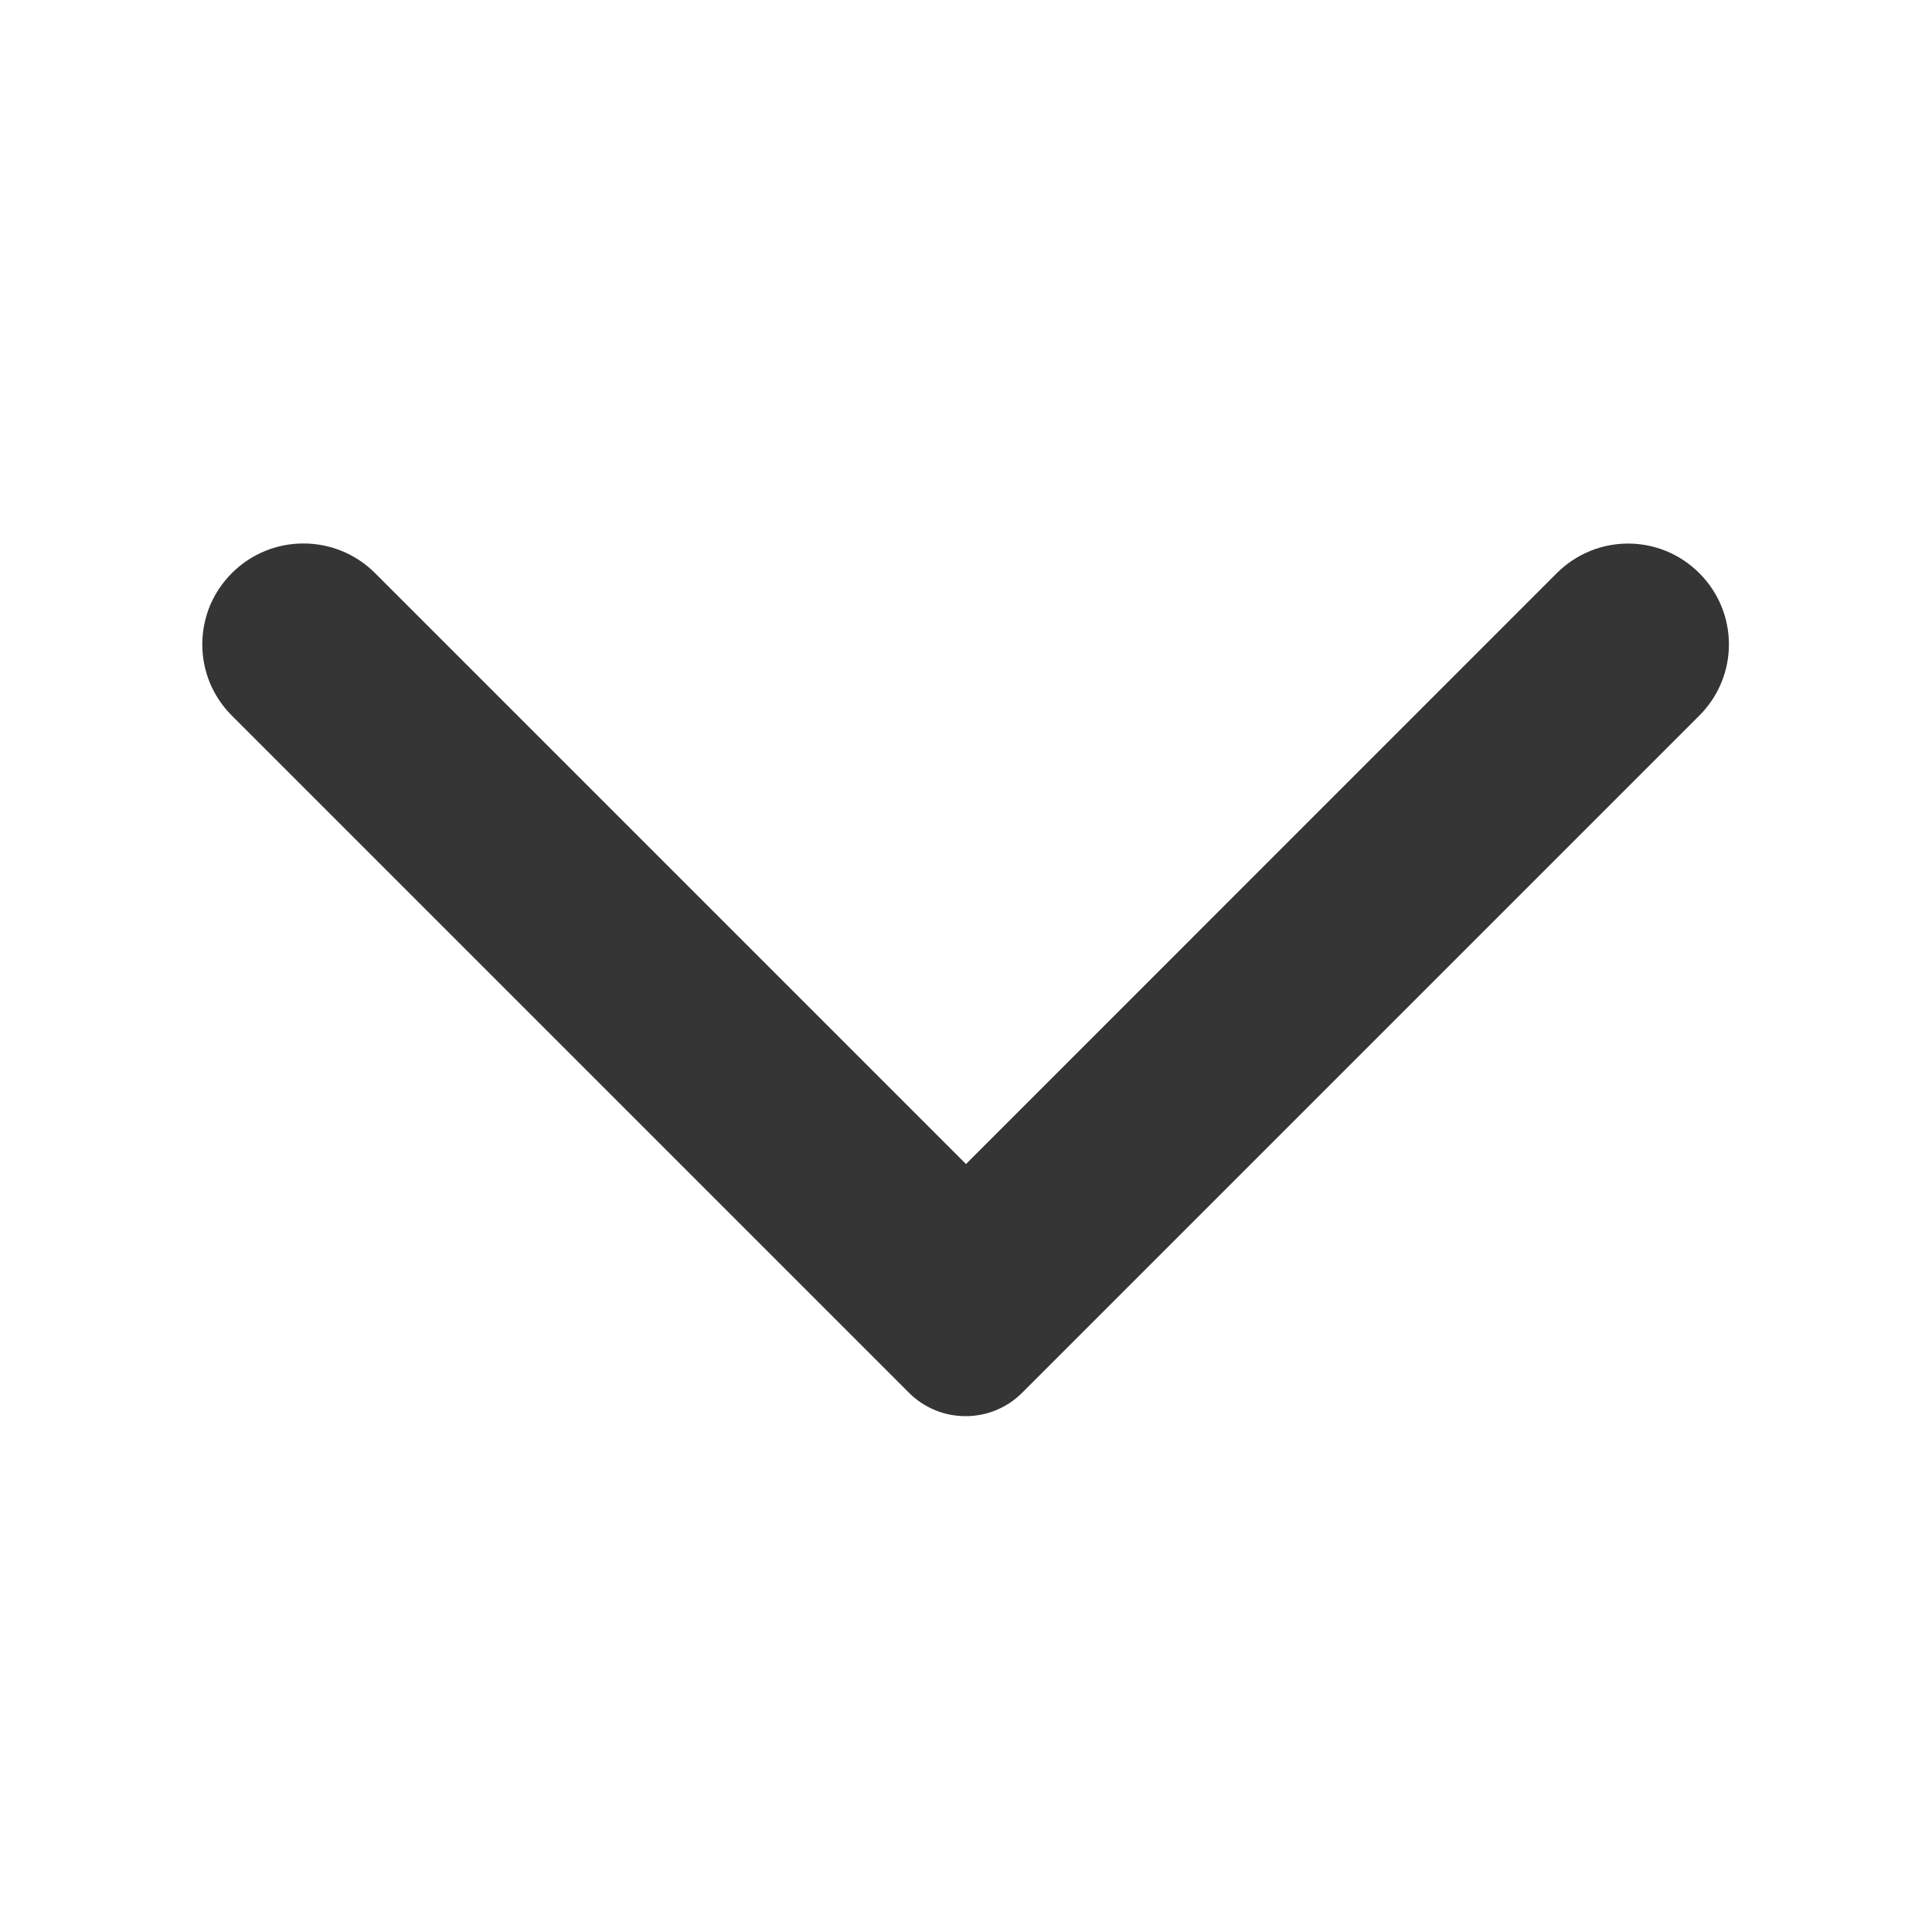
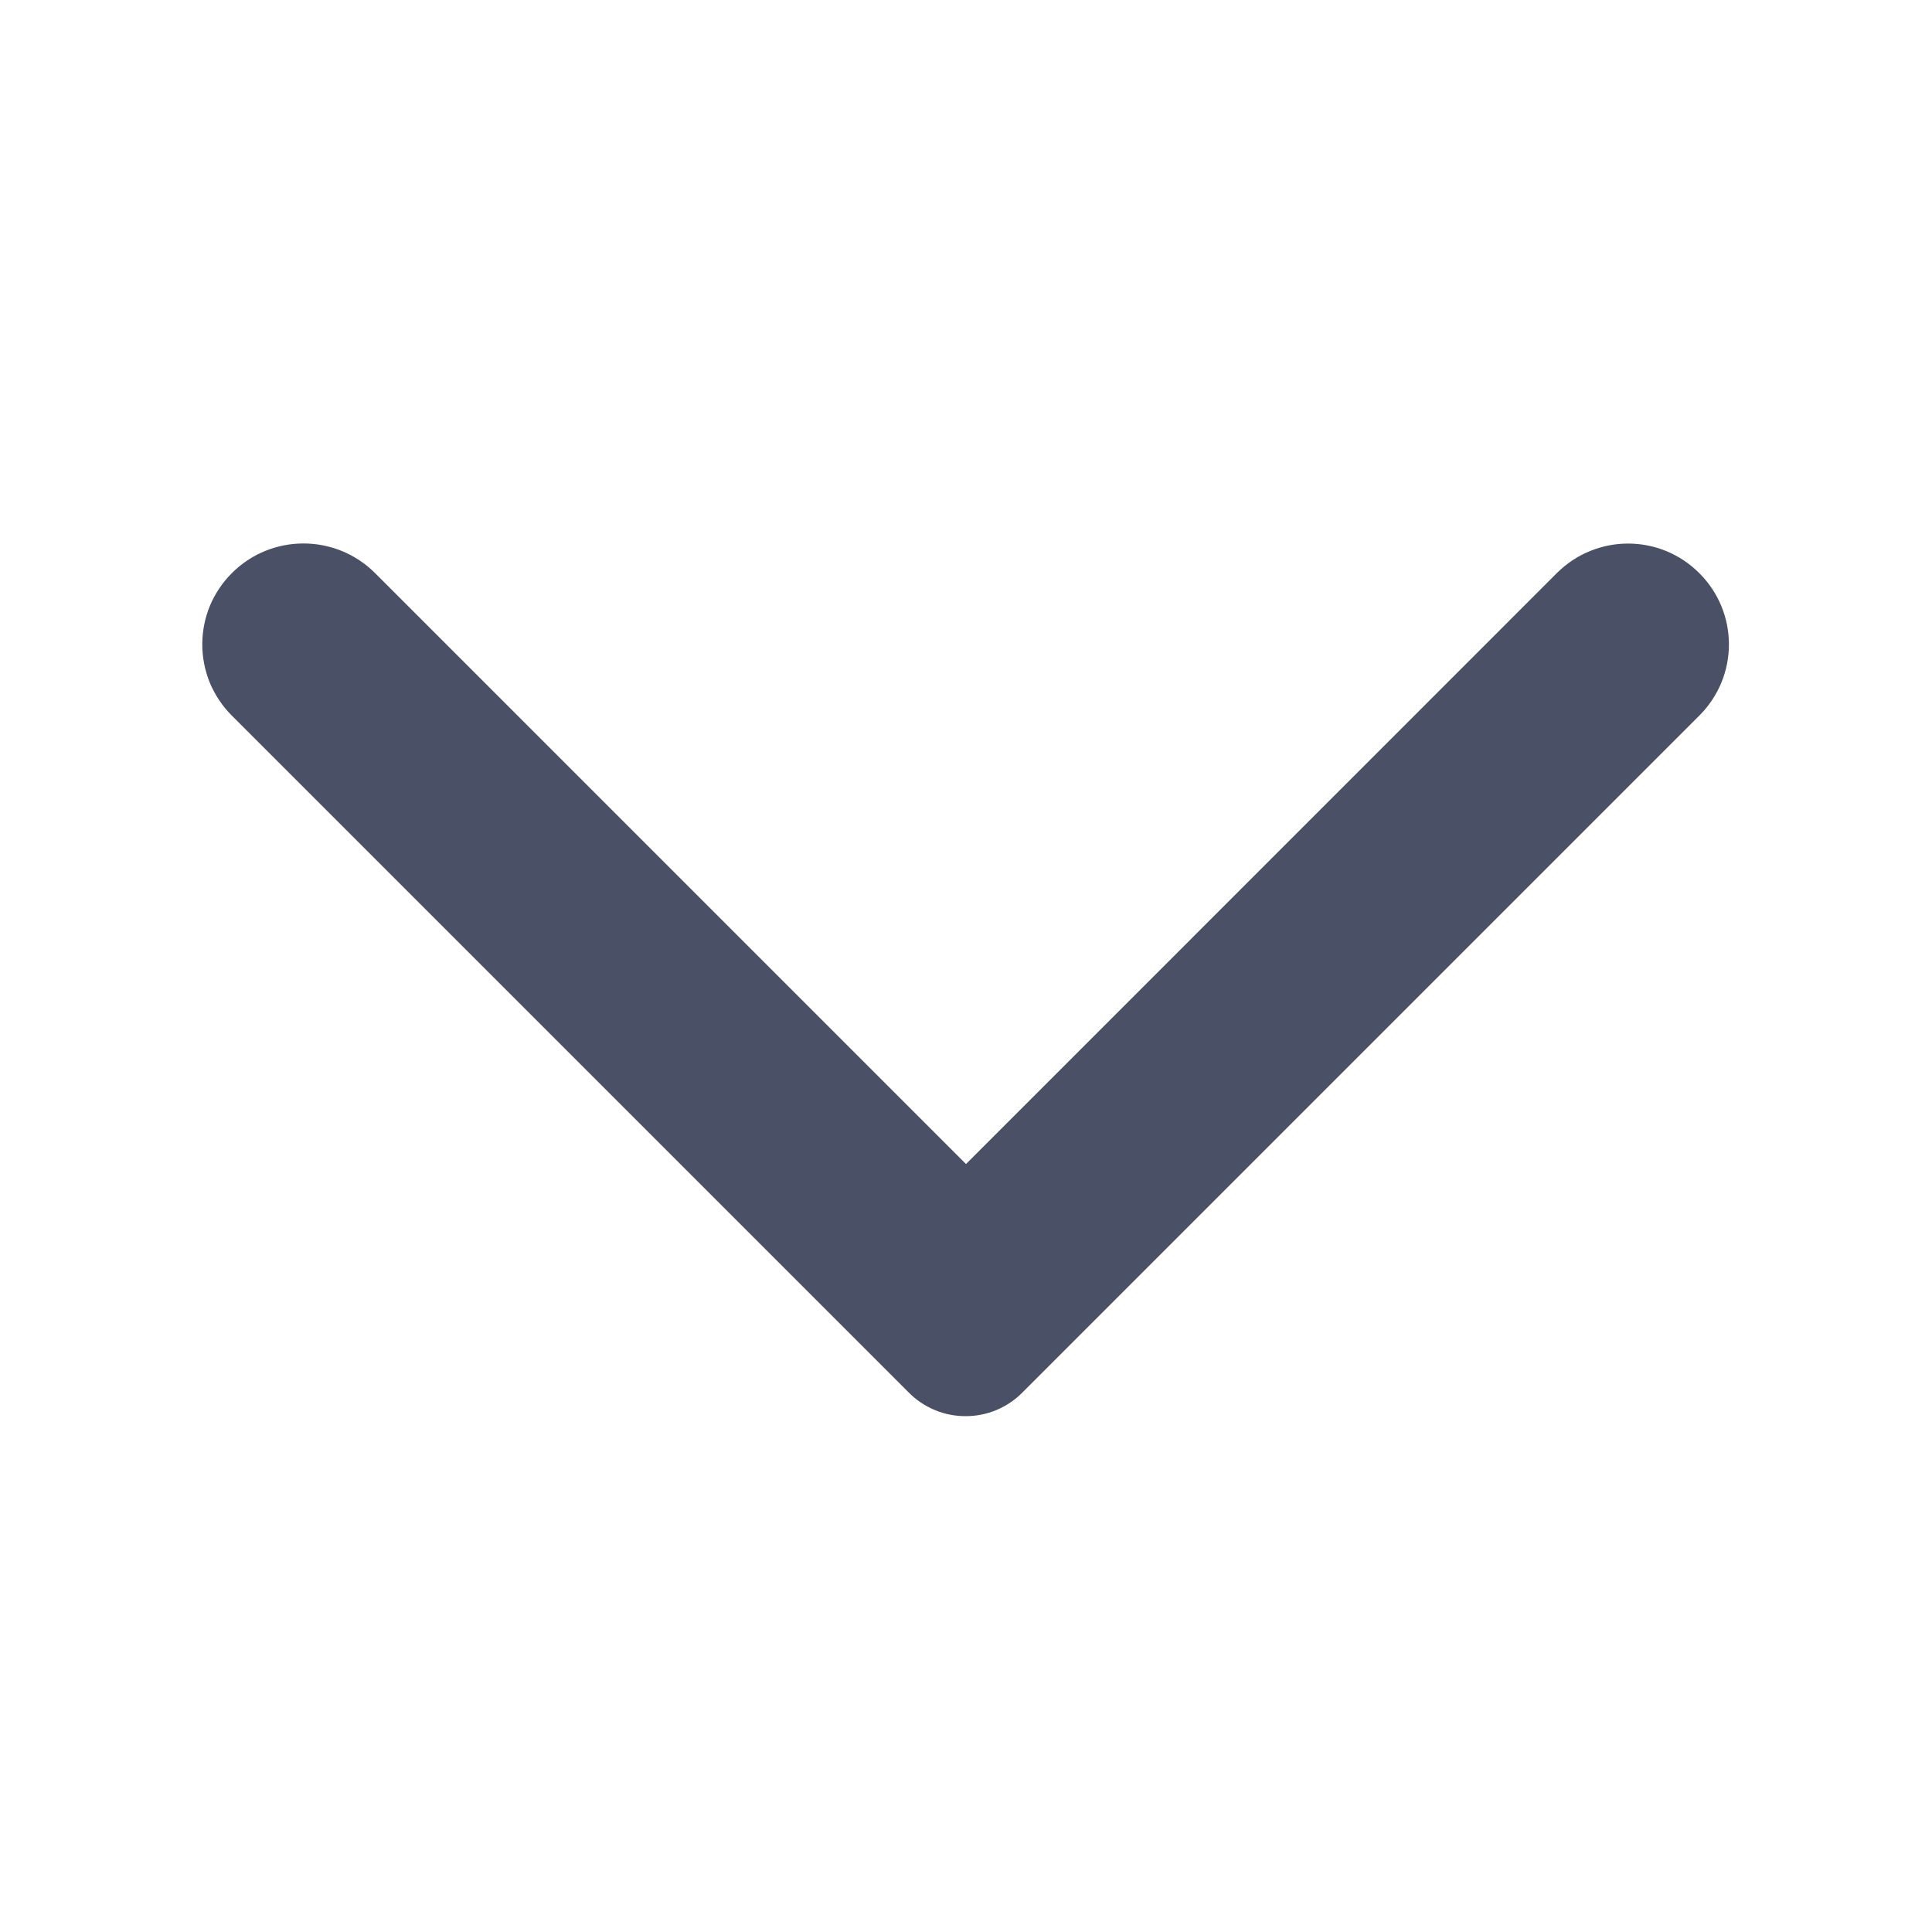
<svg xmlns="http://www.w3.org/2000/svg" width="20" height="20" viewBox="0 0 20 20" fill="none">
-   <path d="M2.4 5.933C2.303 6.03 2.226 6.145 2.173 6.271C2.121 6.398 2.094 6.534 2.094 6.671C2.094 6.808 2.121 6.943 2.173 7.07C2.226 7.196 2.303 7.311 2.4 7.408L9.408 14.416C9.485 14.494 9.577 14.555 9.678 14.597C9.778 14.639 9.886 14.66 9.996 14.66C10.105 14.66 10.213 14.639 10.314 14.597C10.414 14.555 10.506 14.494 10.583 14.416L17.591 7.408C18 7 18 6.341 17.591 5.933C17.183 5.525 16.525 5.525 16.116 5.933L10 12.05L3.875 5.925C3.466 5.525 2.808 5.525 2.4 5.933V5.933Z" fill="#353535" />
+   <path d="M2.4 5.933C2.303 6.03 2.226 6.145 2.173 6.271C2.121 6.398 2.094 6.534 2.094 6.671C2.094 6.808 2.121 6.943 2.173 7.07C2.226 7.196 2.303 7.311 2.4 7.408L9.408 14.416C9.485 14.494 9.577 14.555 9.678 14.597C9.778 14.639 9.886 14.66 9.996 14.66C10.105 14.66 10.213 14.639 10.314 14.597C10.414 14.555 10.506 14.494 10.583 14.416L17.591 7.408C18 7 18 6.341 17.591 5.933C17.183 5.525 16.525 5.525 16.116 5.933L10 12.05L3.875 5.925C3.466 5.525 2.808 5.525 2.4 5.933V5.933Z" fill="#4A5065" />
</svg>
